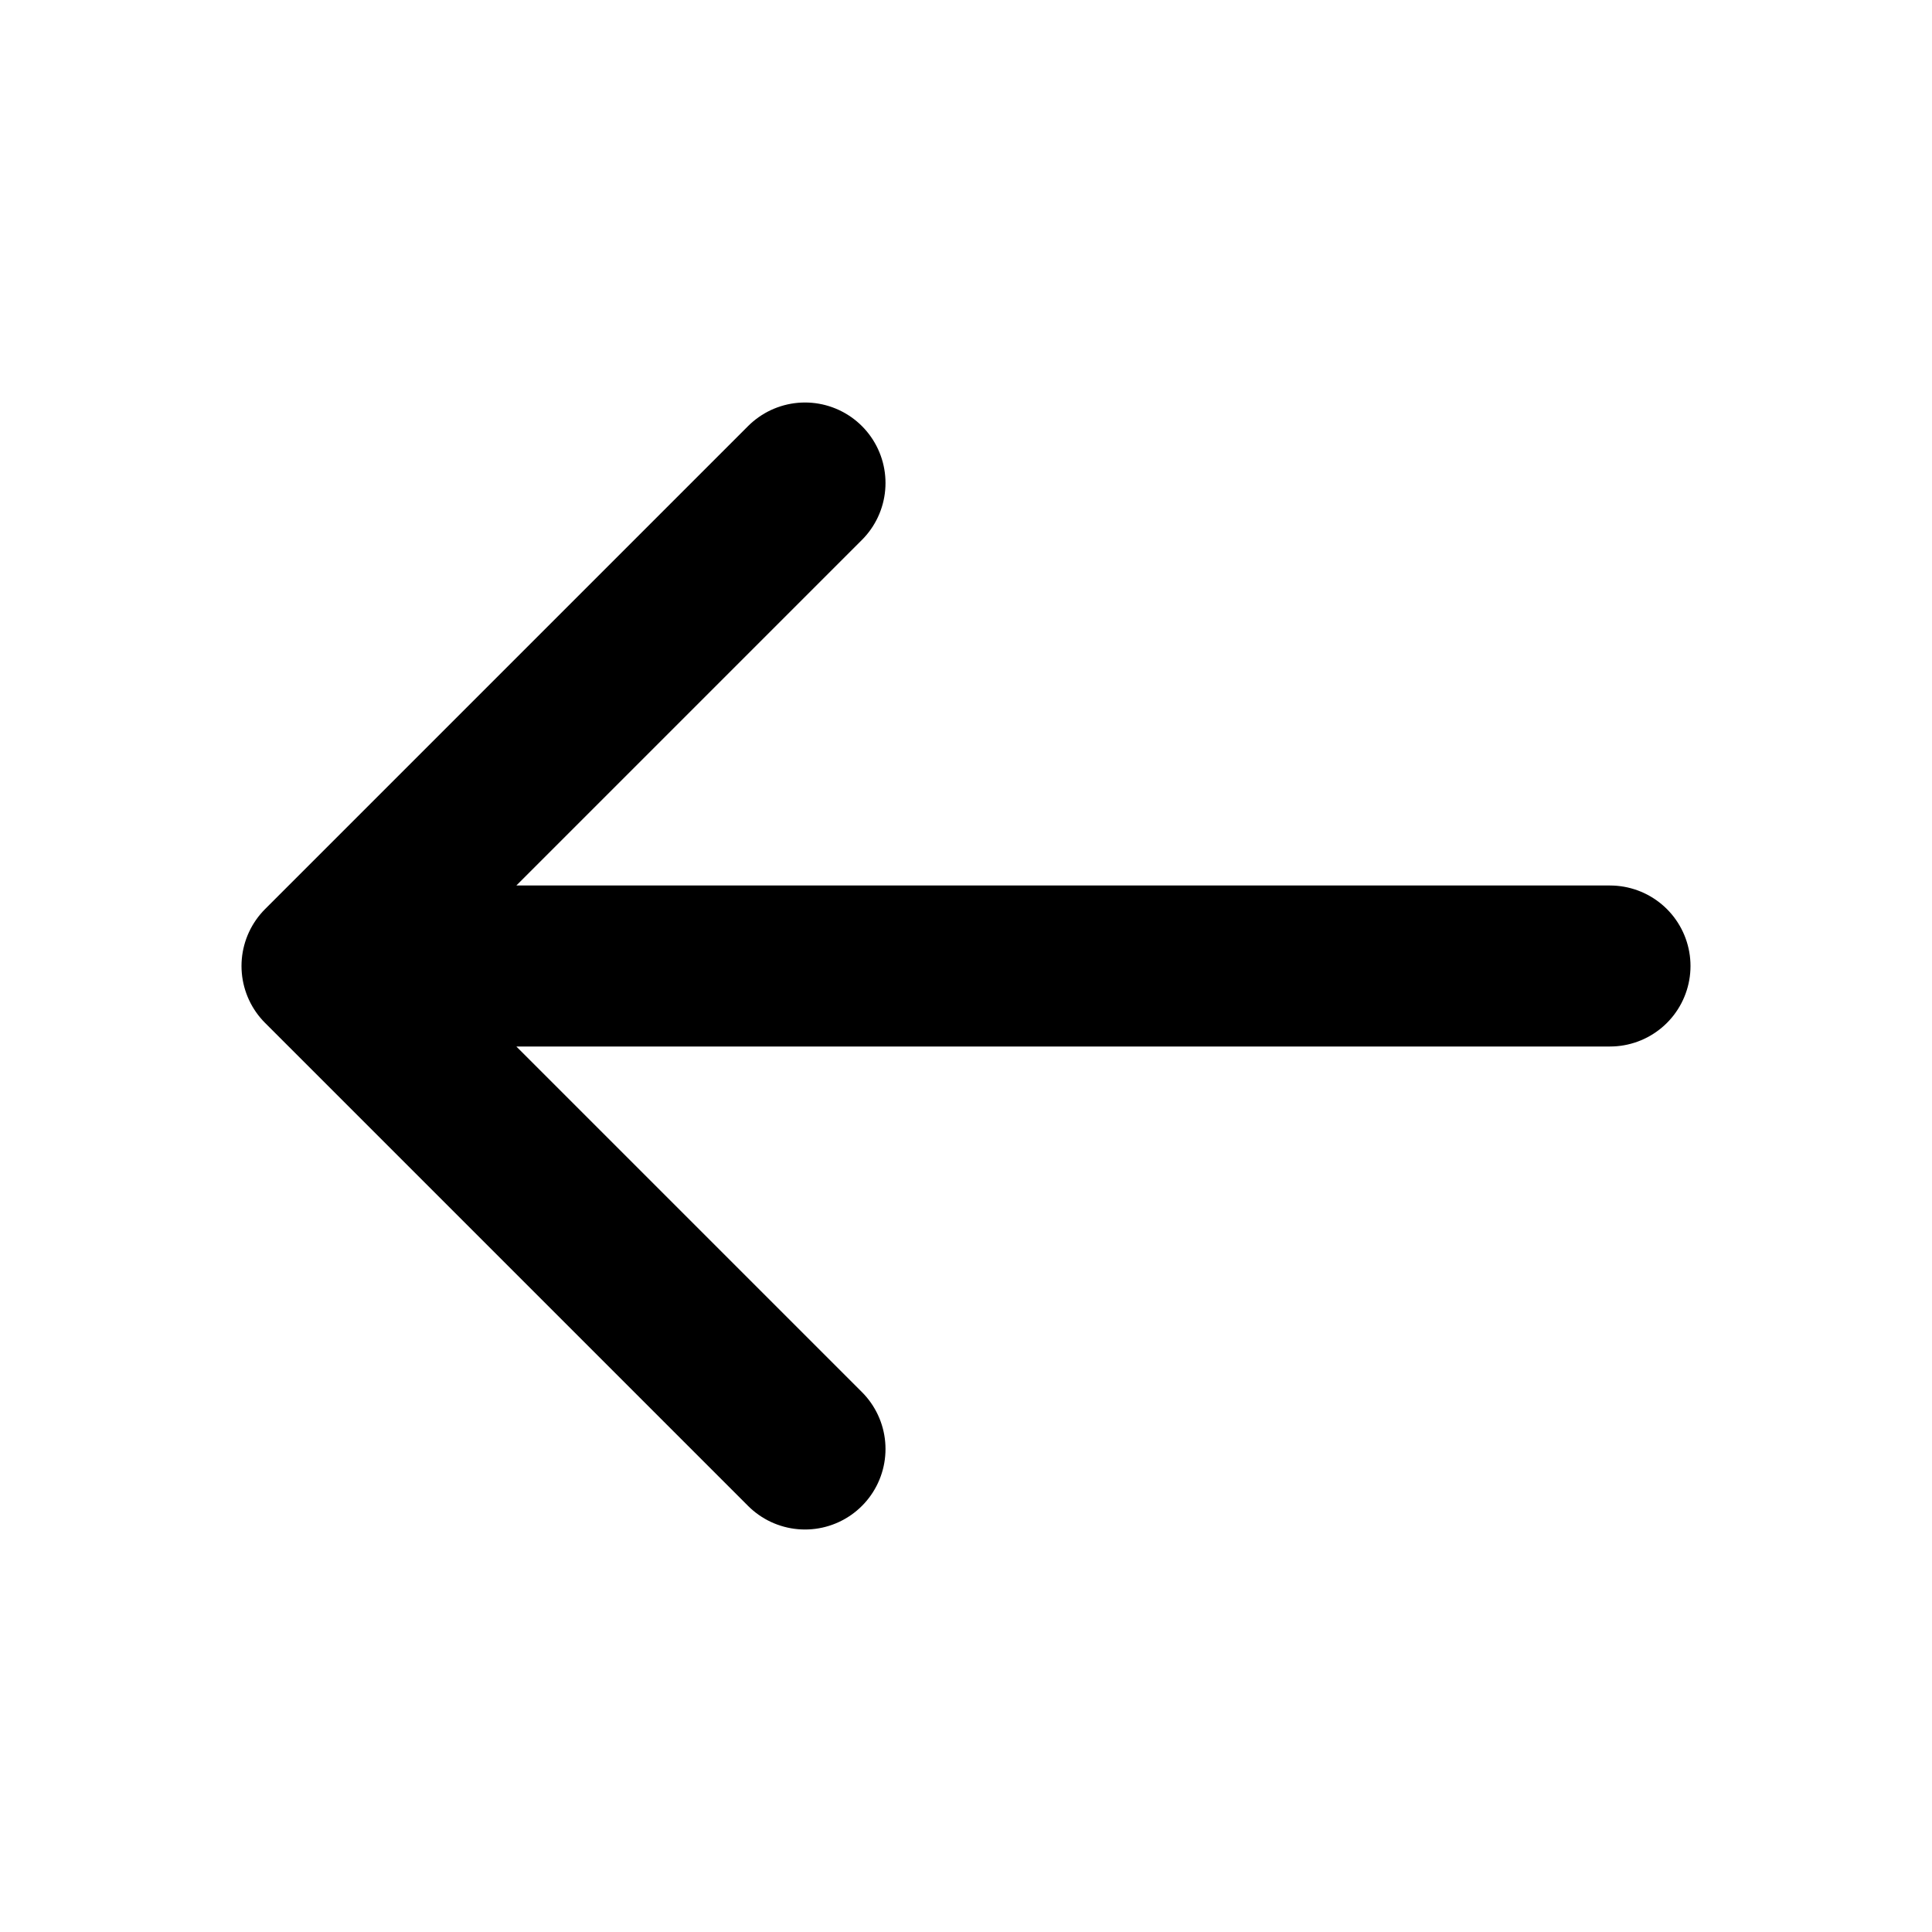
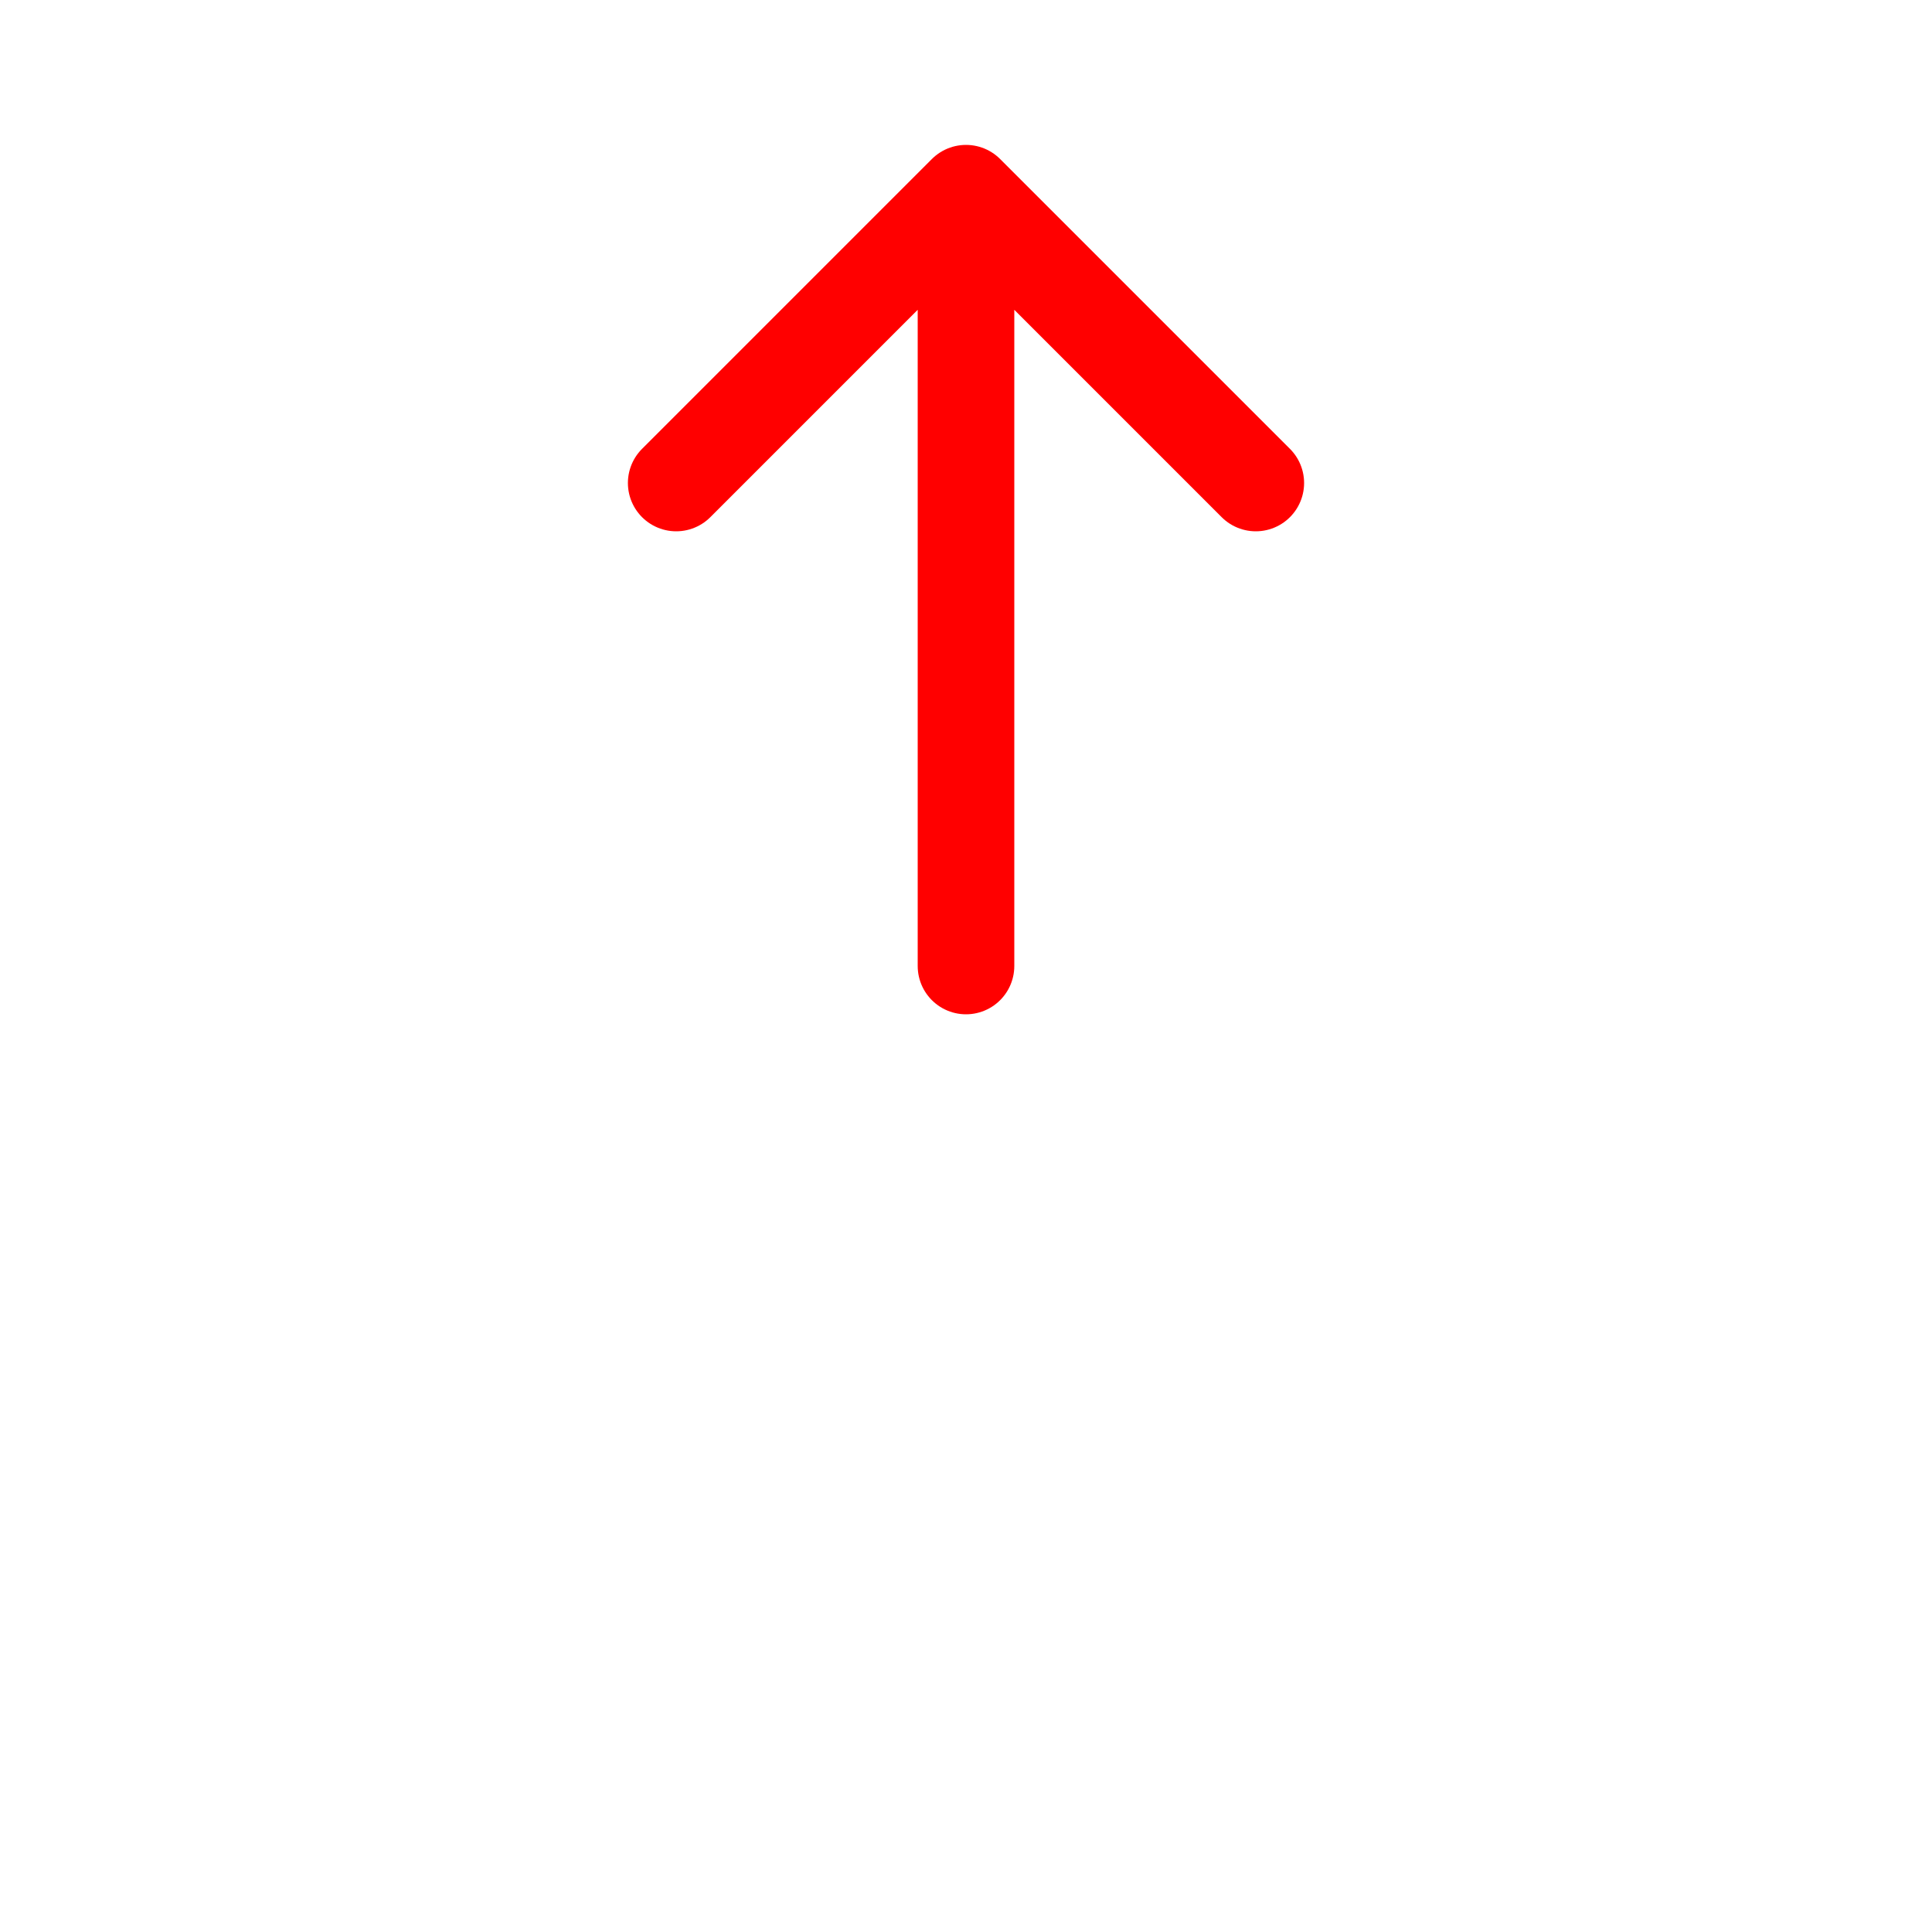
- <svg xmlns="http://www.w3.org/2000/svg" width="800px" height="800px" viewBox="0 0 24 24" fill="none">
-   <path d="M20 12H4M4 12L10 18M4 12L10 6" stroke="#000000" stroke-width="2" stroke-linecap="round" stroke-linejoin="round" />
+ <svg xmlns="http://www.w3.org/2000/svg" width="800px" height="800px" viewBox="0 0 24 40" fill="none">
+   <g transform="rotate(90, 12, 12)">
+     <path d="M20 12H4M4 12L10 18M4 12L10 6" stroke="red" stroke-width="2" stroke-linecap="round" stroke-linejoin="round" />
+   </g>
</svg>
